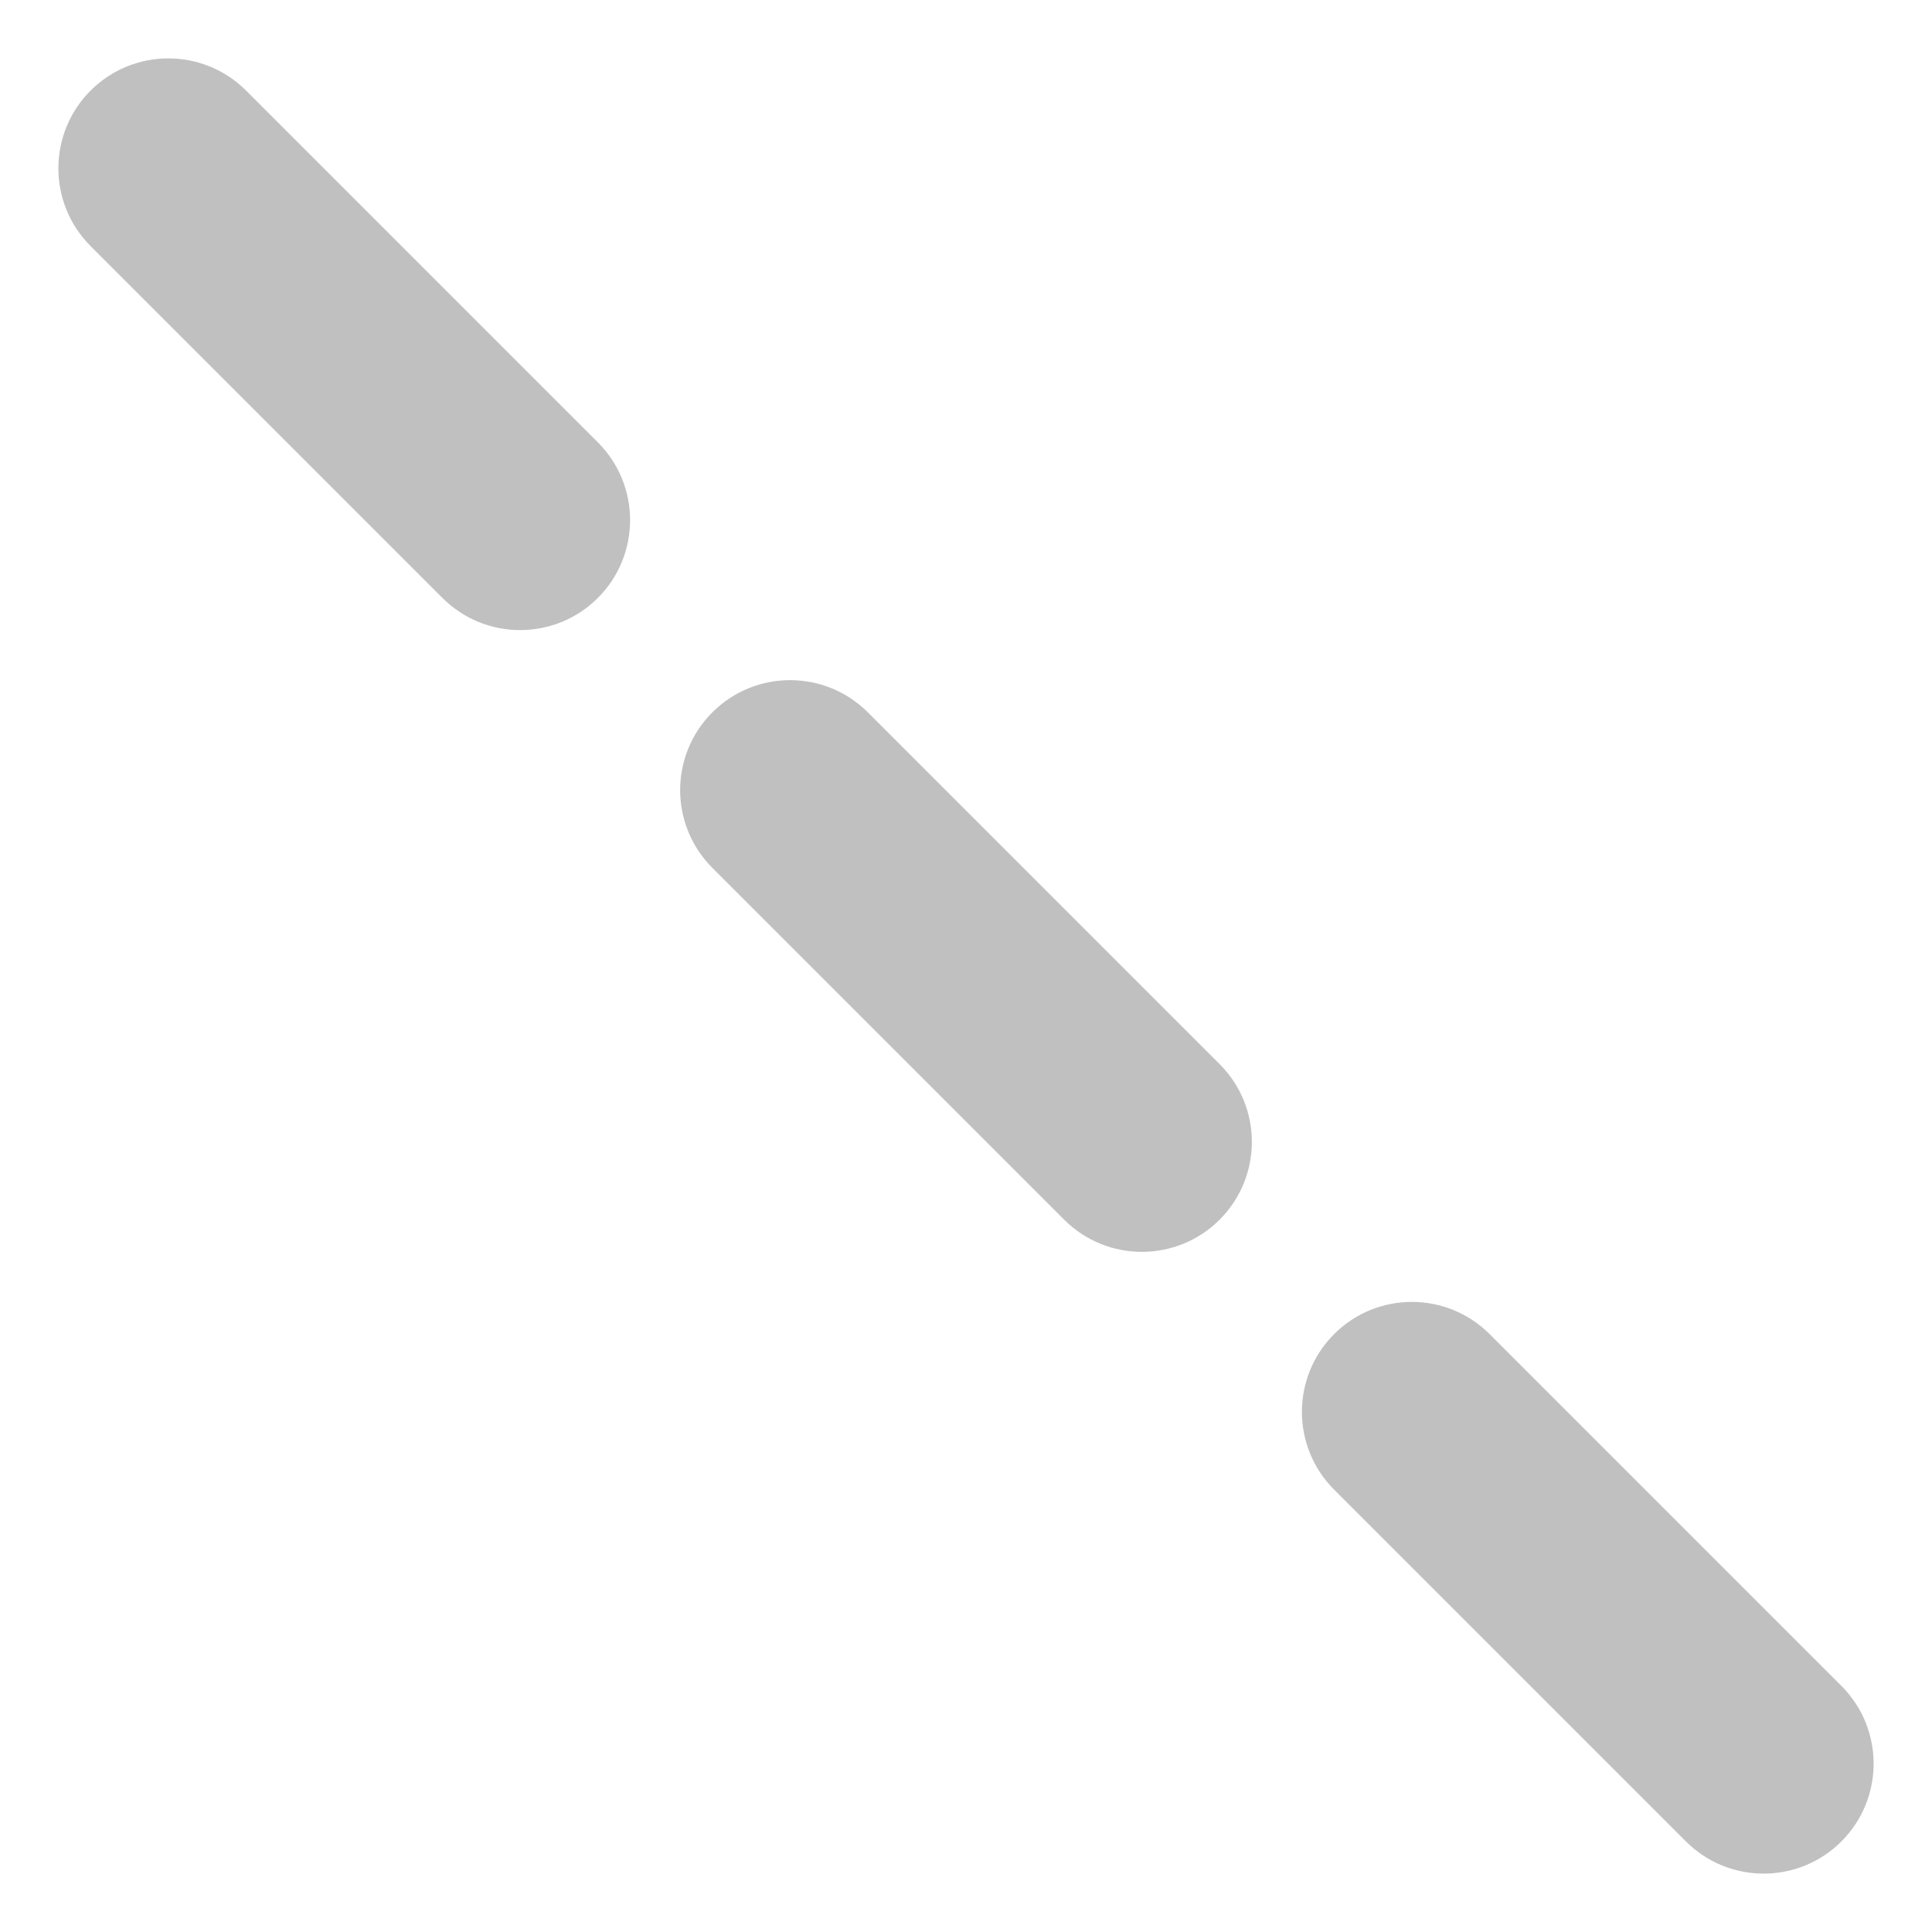
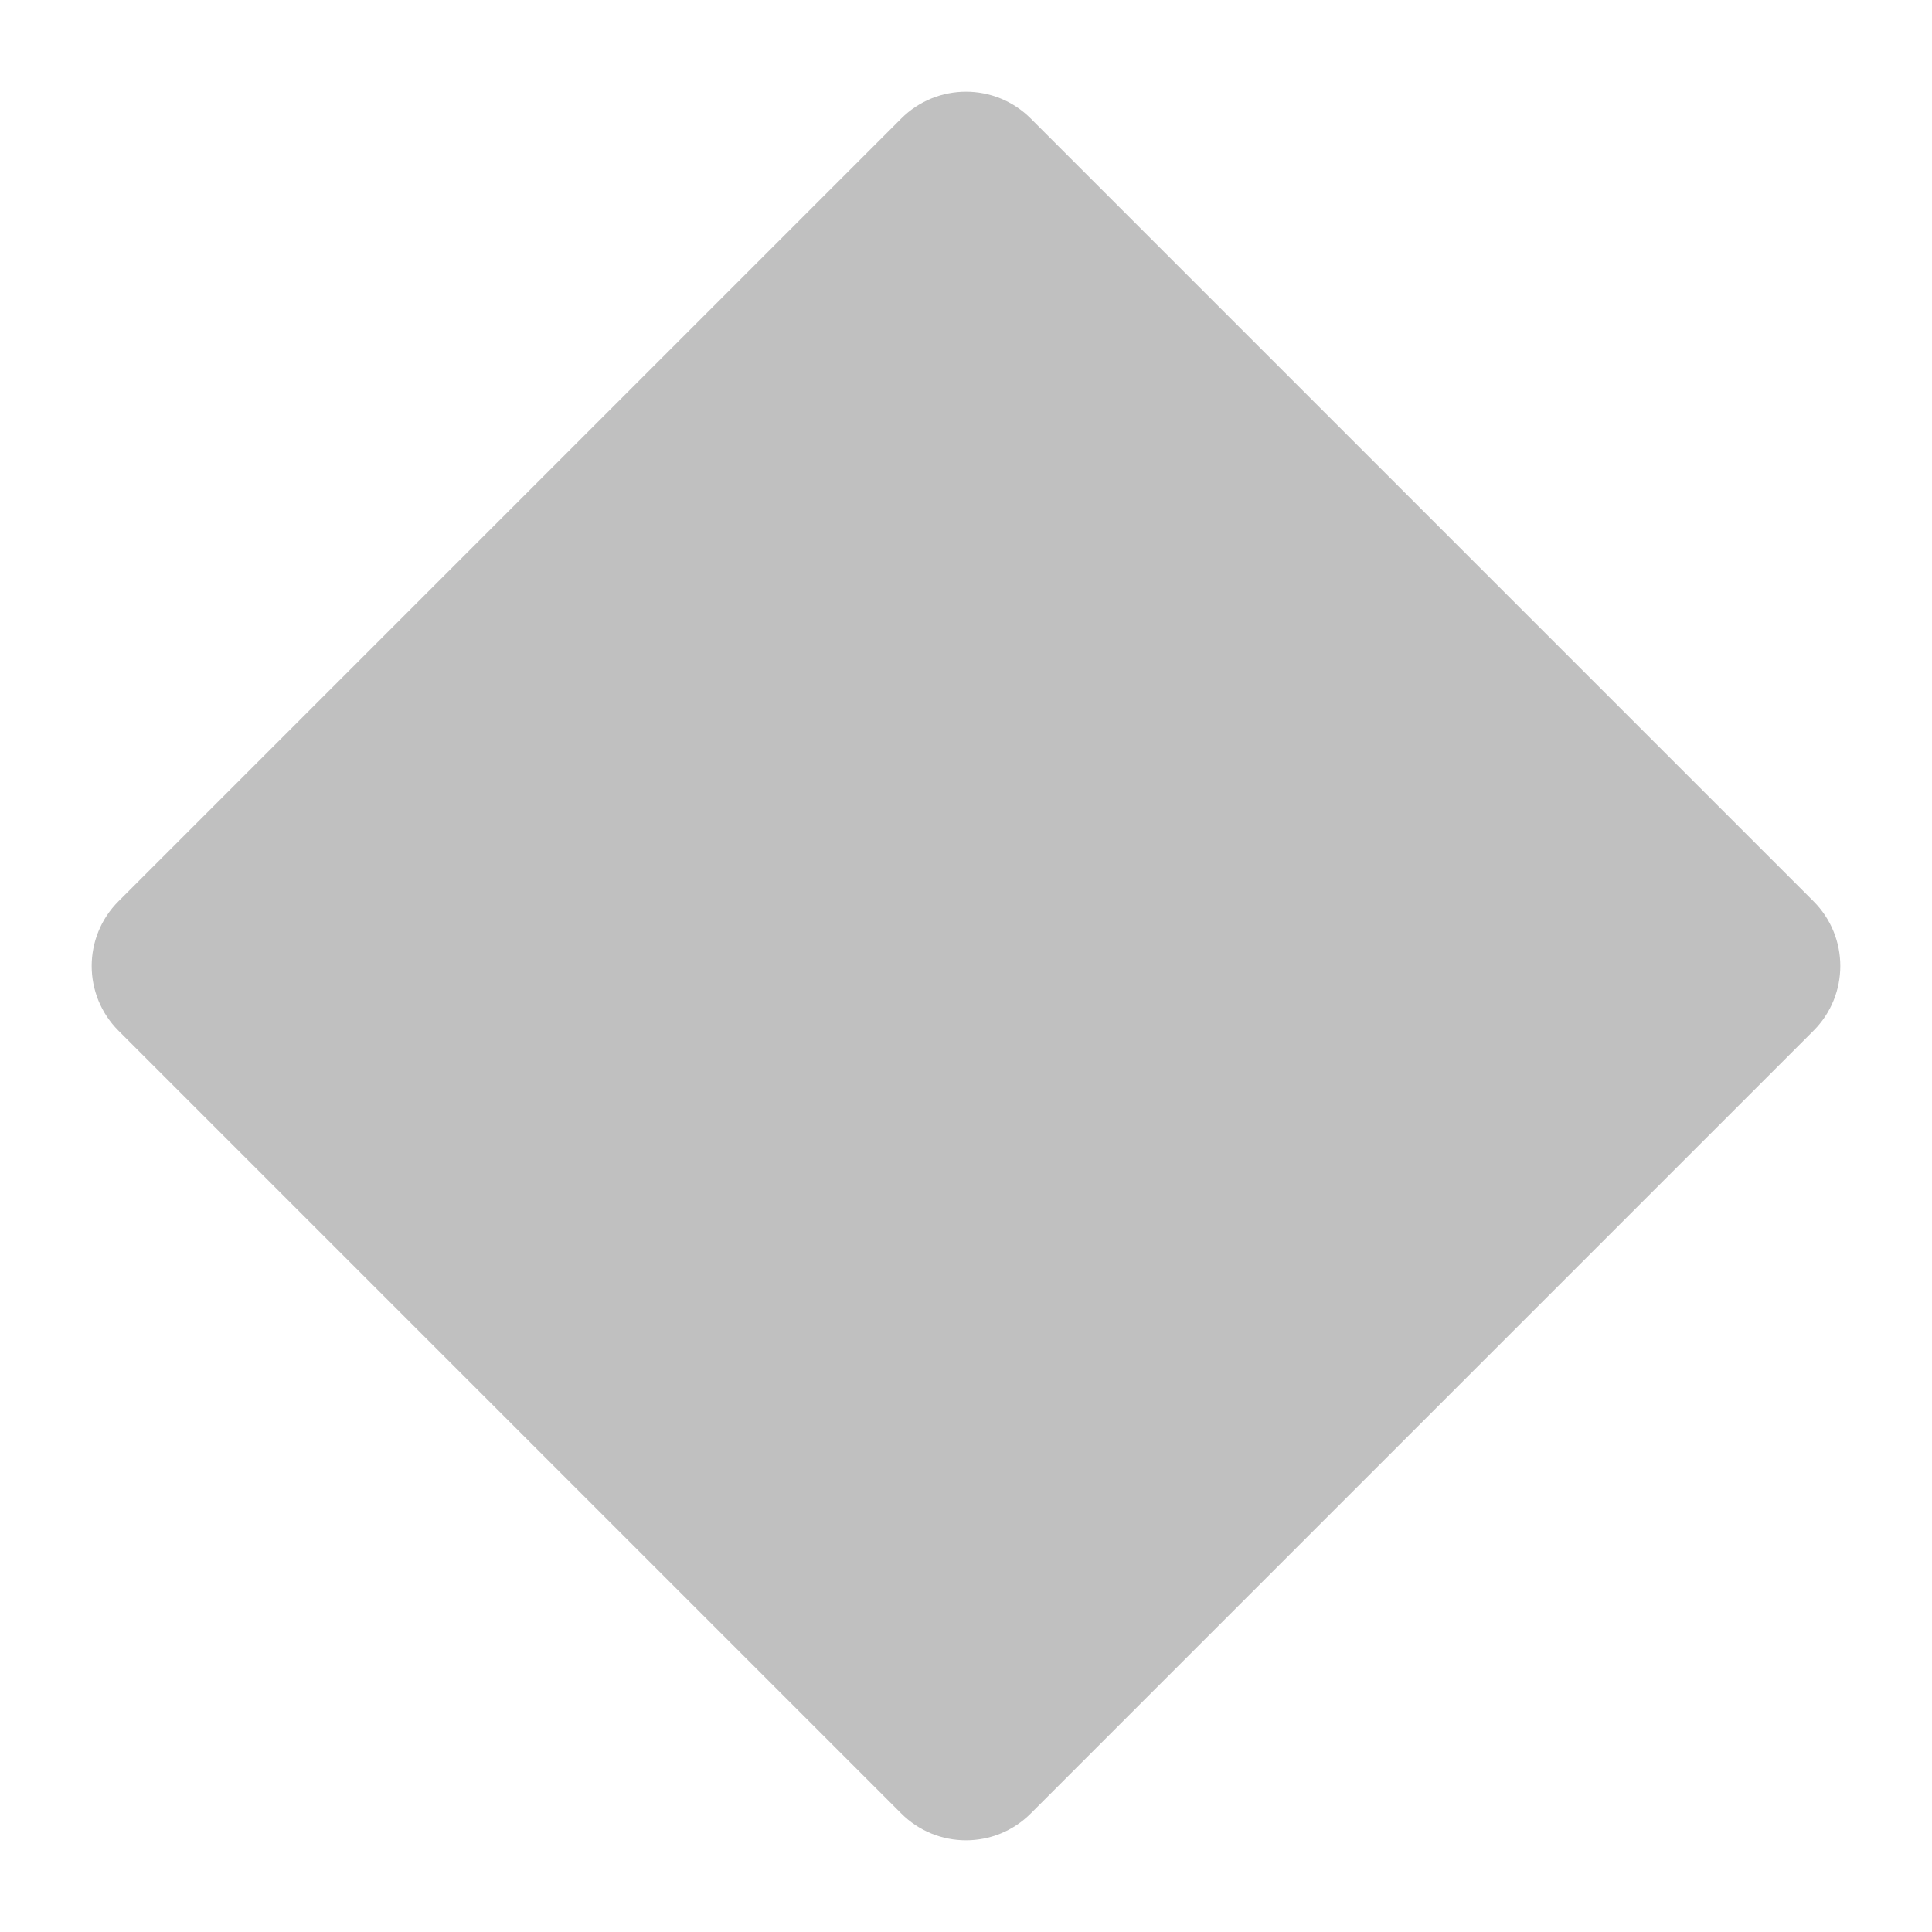
<svg xmlns="http://www.w3.org/2000/svg" version="1.1" id="katman_1" x="0px" y="0px" viewBox="0 0 48 48" style="enable-background:new 0 0 48 48;" xml:space="preserve">
-   <defs id="defs10" />
+   <defs id="defs1" />
  <style type="text/css" id="style1">
	.st0{fill:#C0C0C0;}
</style>
-   <g id="g12" transform="matrix(0.772375,0.772375,-0.772375,0.772375,24,-13.074)">
-     <rect style="fill:#c0c0c0;stroke-width:1.103" id="rect10" width="16.318" height="5.002" x="15.841" y="21.499" ry="2.501" />
-     <rect style="fill:#c0c0c0;stroke-width:1.103" id="rect11" width="16.318" height="5.002" x="35.841" y="21.499" ry="2.501" />
-     <rect style="fill:#c0c0c0;stroke-width:1.103" id="rect12" width="16.318" height="5.002" x="-4.159" y="21.499" ry="2.501" />
-   </g>
+   <rect style="fill:#c0c0c0;fill-opacity:1;stroke-width:1.288" id="rect1" width="32.052" height="32.052" x="17.915" y="-16.026" transform="rotate(45)" ry="2.274" />
</svg>
